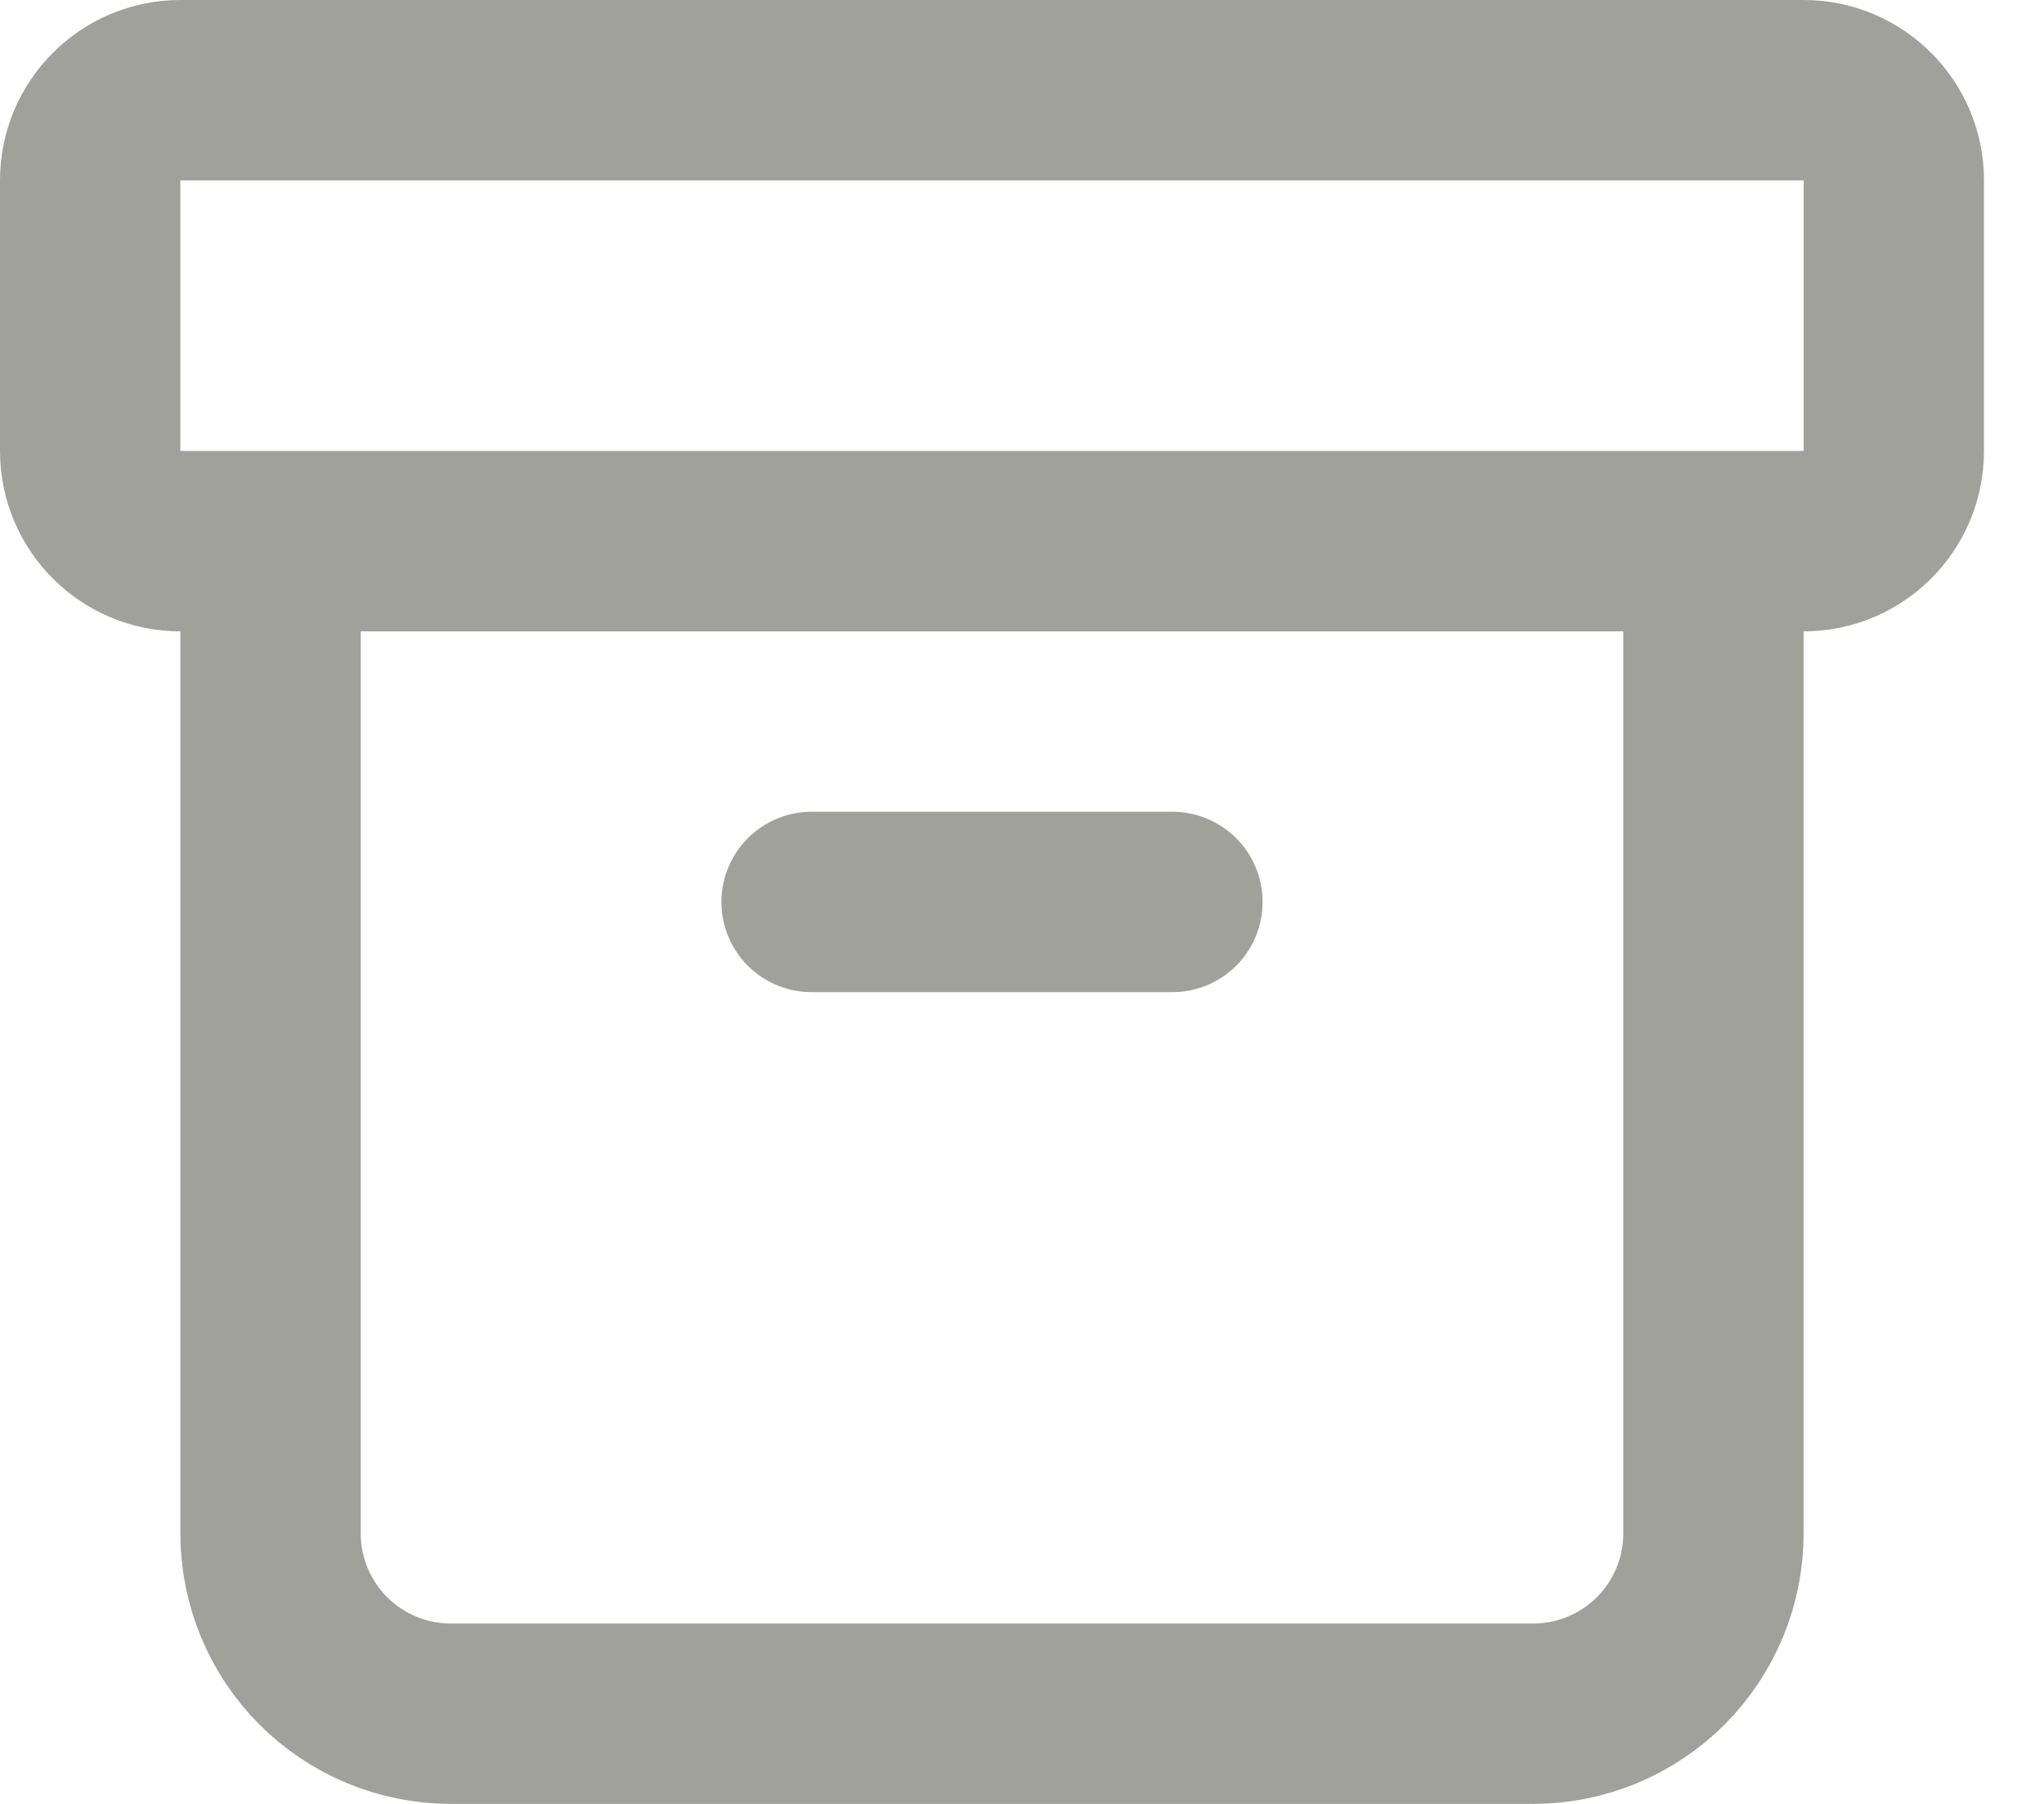
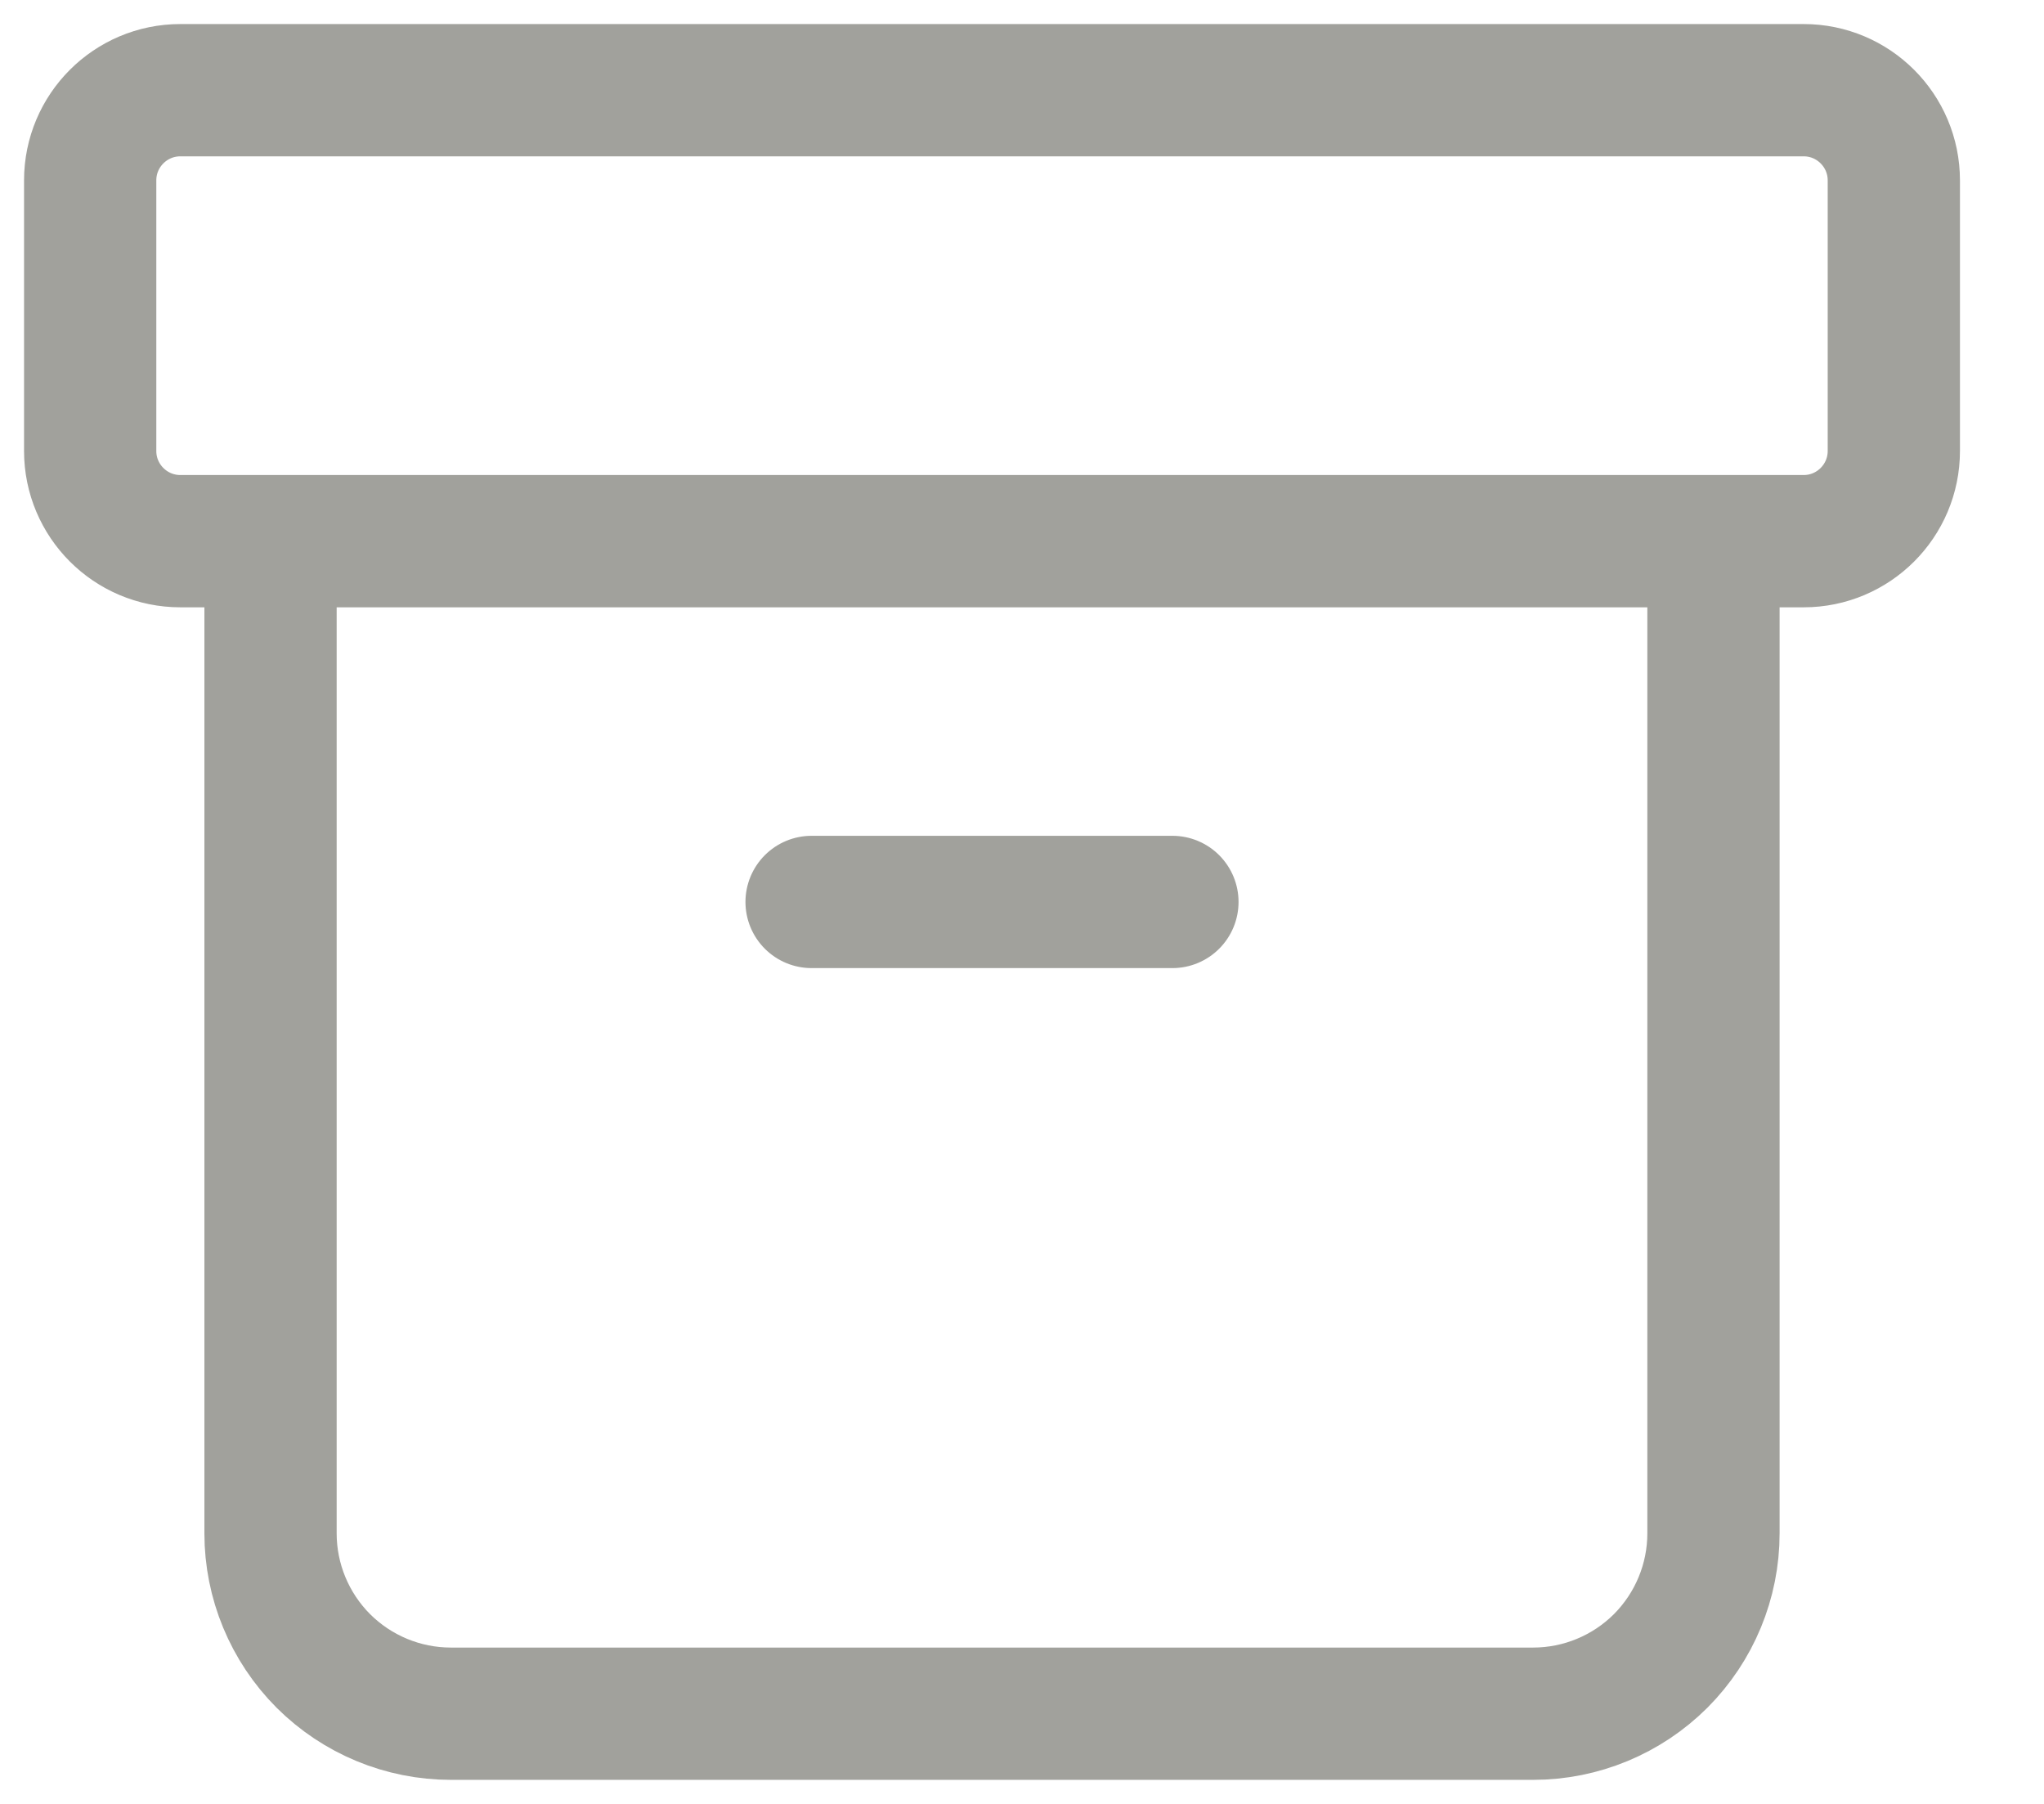
<svg xmlns="http://www.w3.org/2000/svg" width="17" height="15" viewBox="0 0 17 15" fill="none">
-   <path d="M2.25 4.5V12.75C2.25 13.148 2.408 13.529 2.689 13.811C2.971 14.092 3.352 14.25 3.75 14.25H12.751C13.149 14.25 13.53 14.092 13.812 13.811C14.093 13.529 14.251 13.148 14.251 12.75V4.5M2.25 4.5H14.251M2.25 4.5H1.5C1.086 4.5 0.75 4.164 0.75 3.75V1.5C0.75 1.086 1.086 0.75 1.5 0.75H15.001C15.415 0.75 15.751 1.086 15.751 1.5V3.75C15.751 4.164 15.415 4.5 15.001 4.5H14.251M6.75 7.5H9.751" stroke-width="1.5" stroke-linecap="round" stroke="#A1A19C" />
+   <path d="M2.25 4.5V12.75C2.25 13.148 2.408 13.529 2.689 13.811C2.971 14.092 3.352 14.25 3.75 14.25H12.751C13.149 14.25 13.53 14.092 13.812 13.811C14.093 13.529 14.251 13.148 14.251 12.75V4.5M2.25 4.5H14.251M2.25 4.5H1.5C1.086 4.5 0.75 4.164 0.75 3.75V1.5C0.75 1.086 1.086 0.75 1.5 0.75H15.001C15.415 0.75 15.751 1.086 15.751 1.5V3.75C15.751 4.164 15.415 4.5 15.001 4.5H14.251M6.75 7.5H9.751" stroke-width="1.1" stroke-linecap="round" stroke="#A1A19C" />
</svg>
